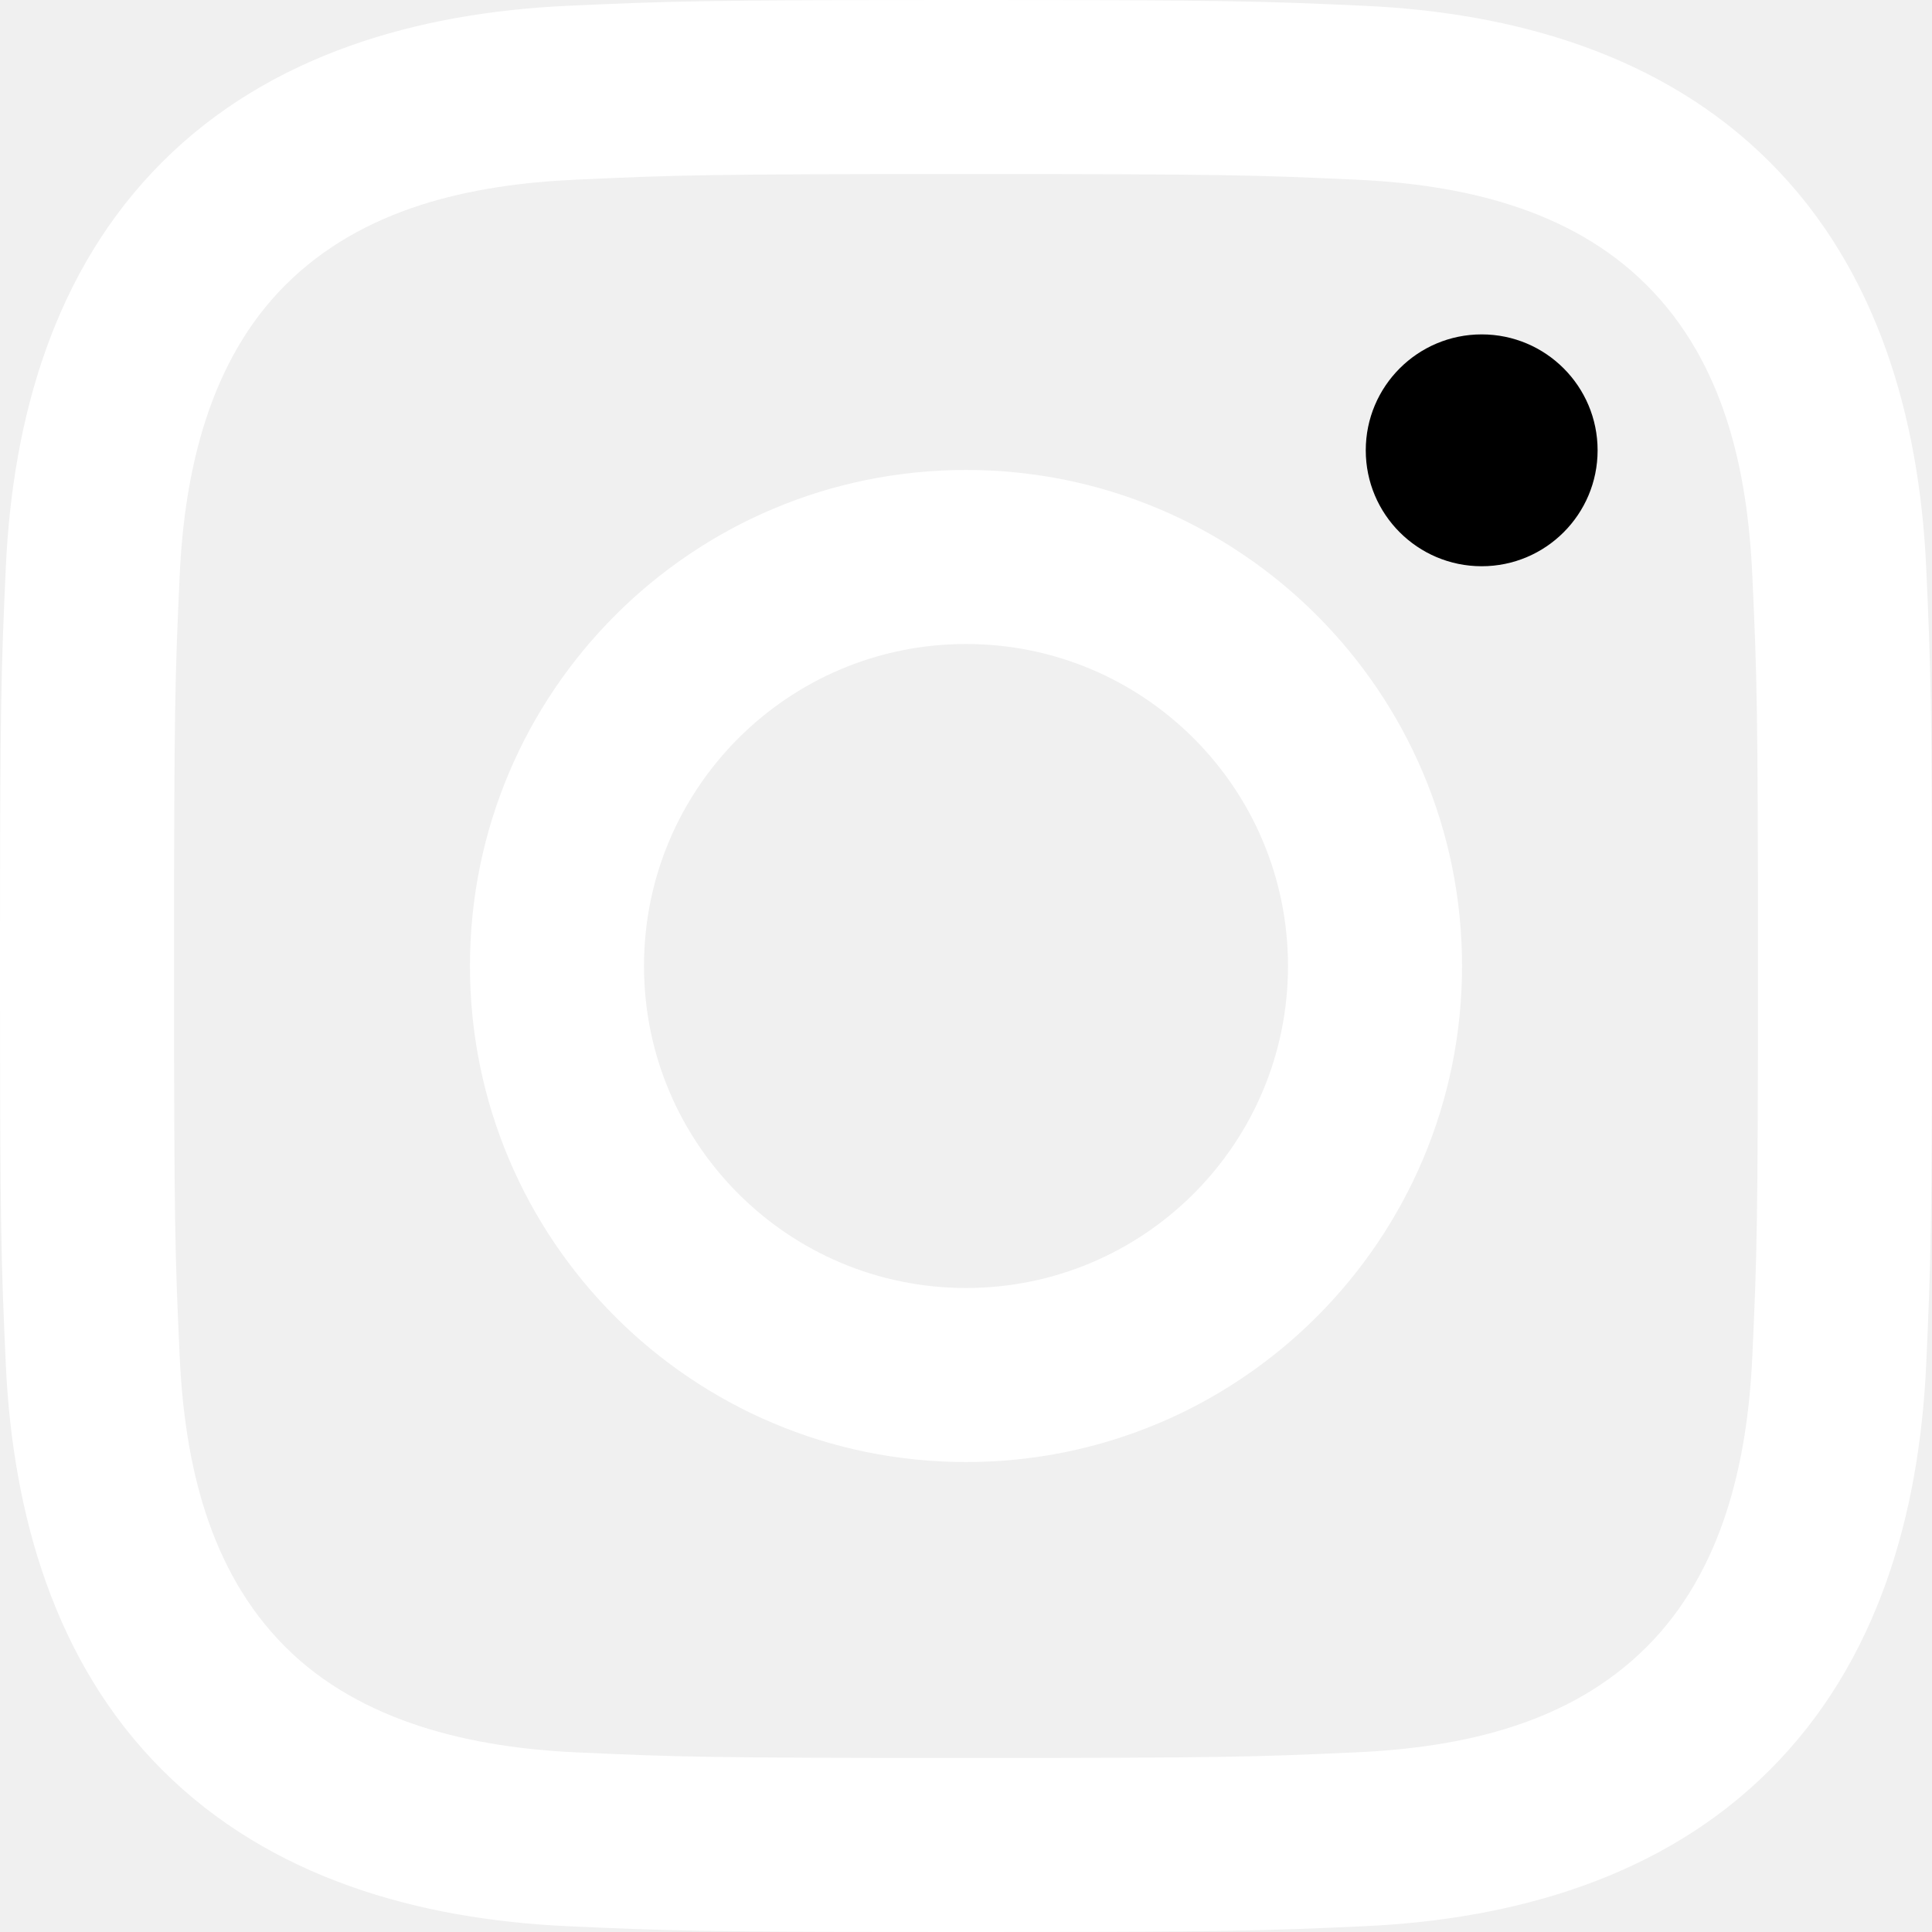
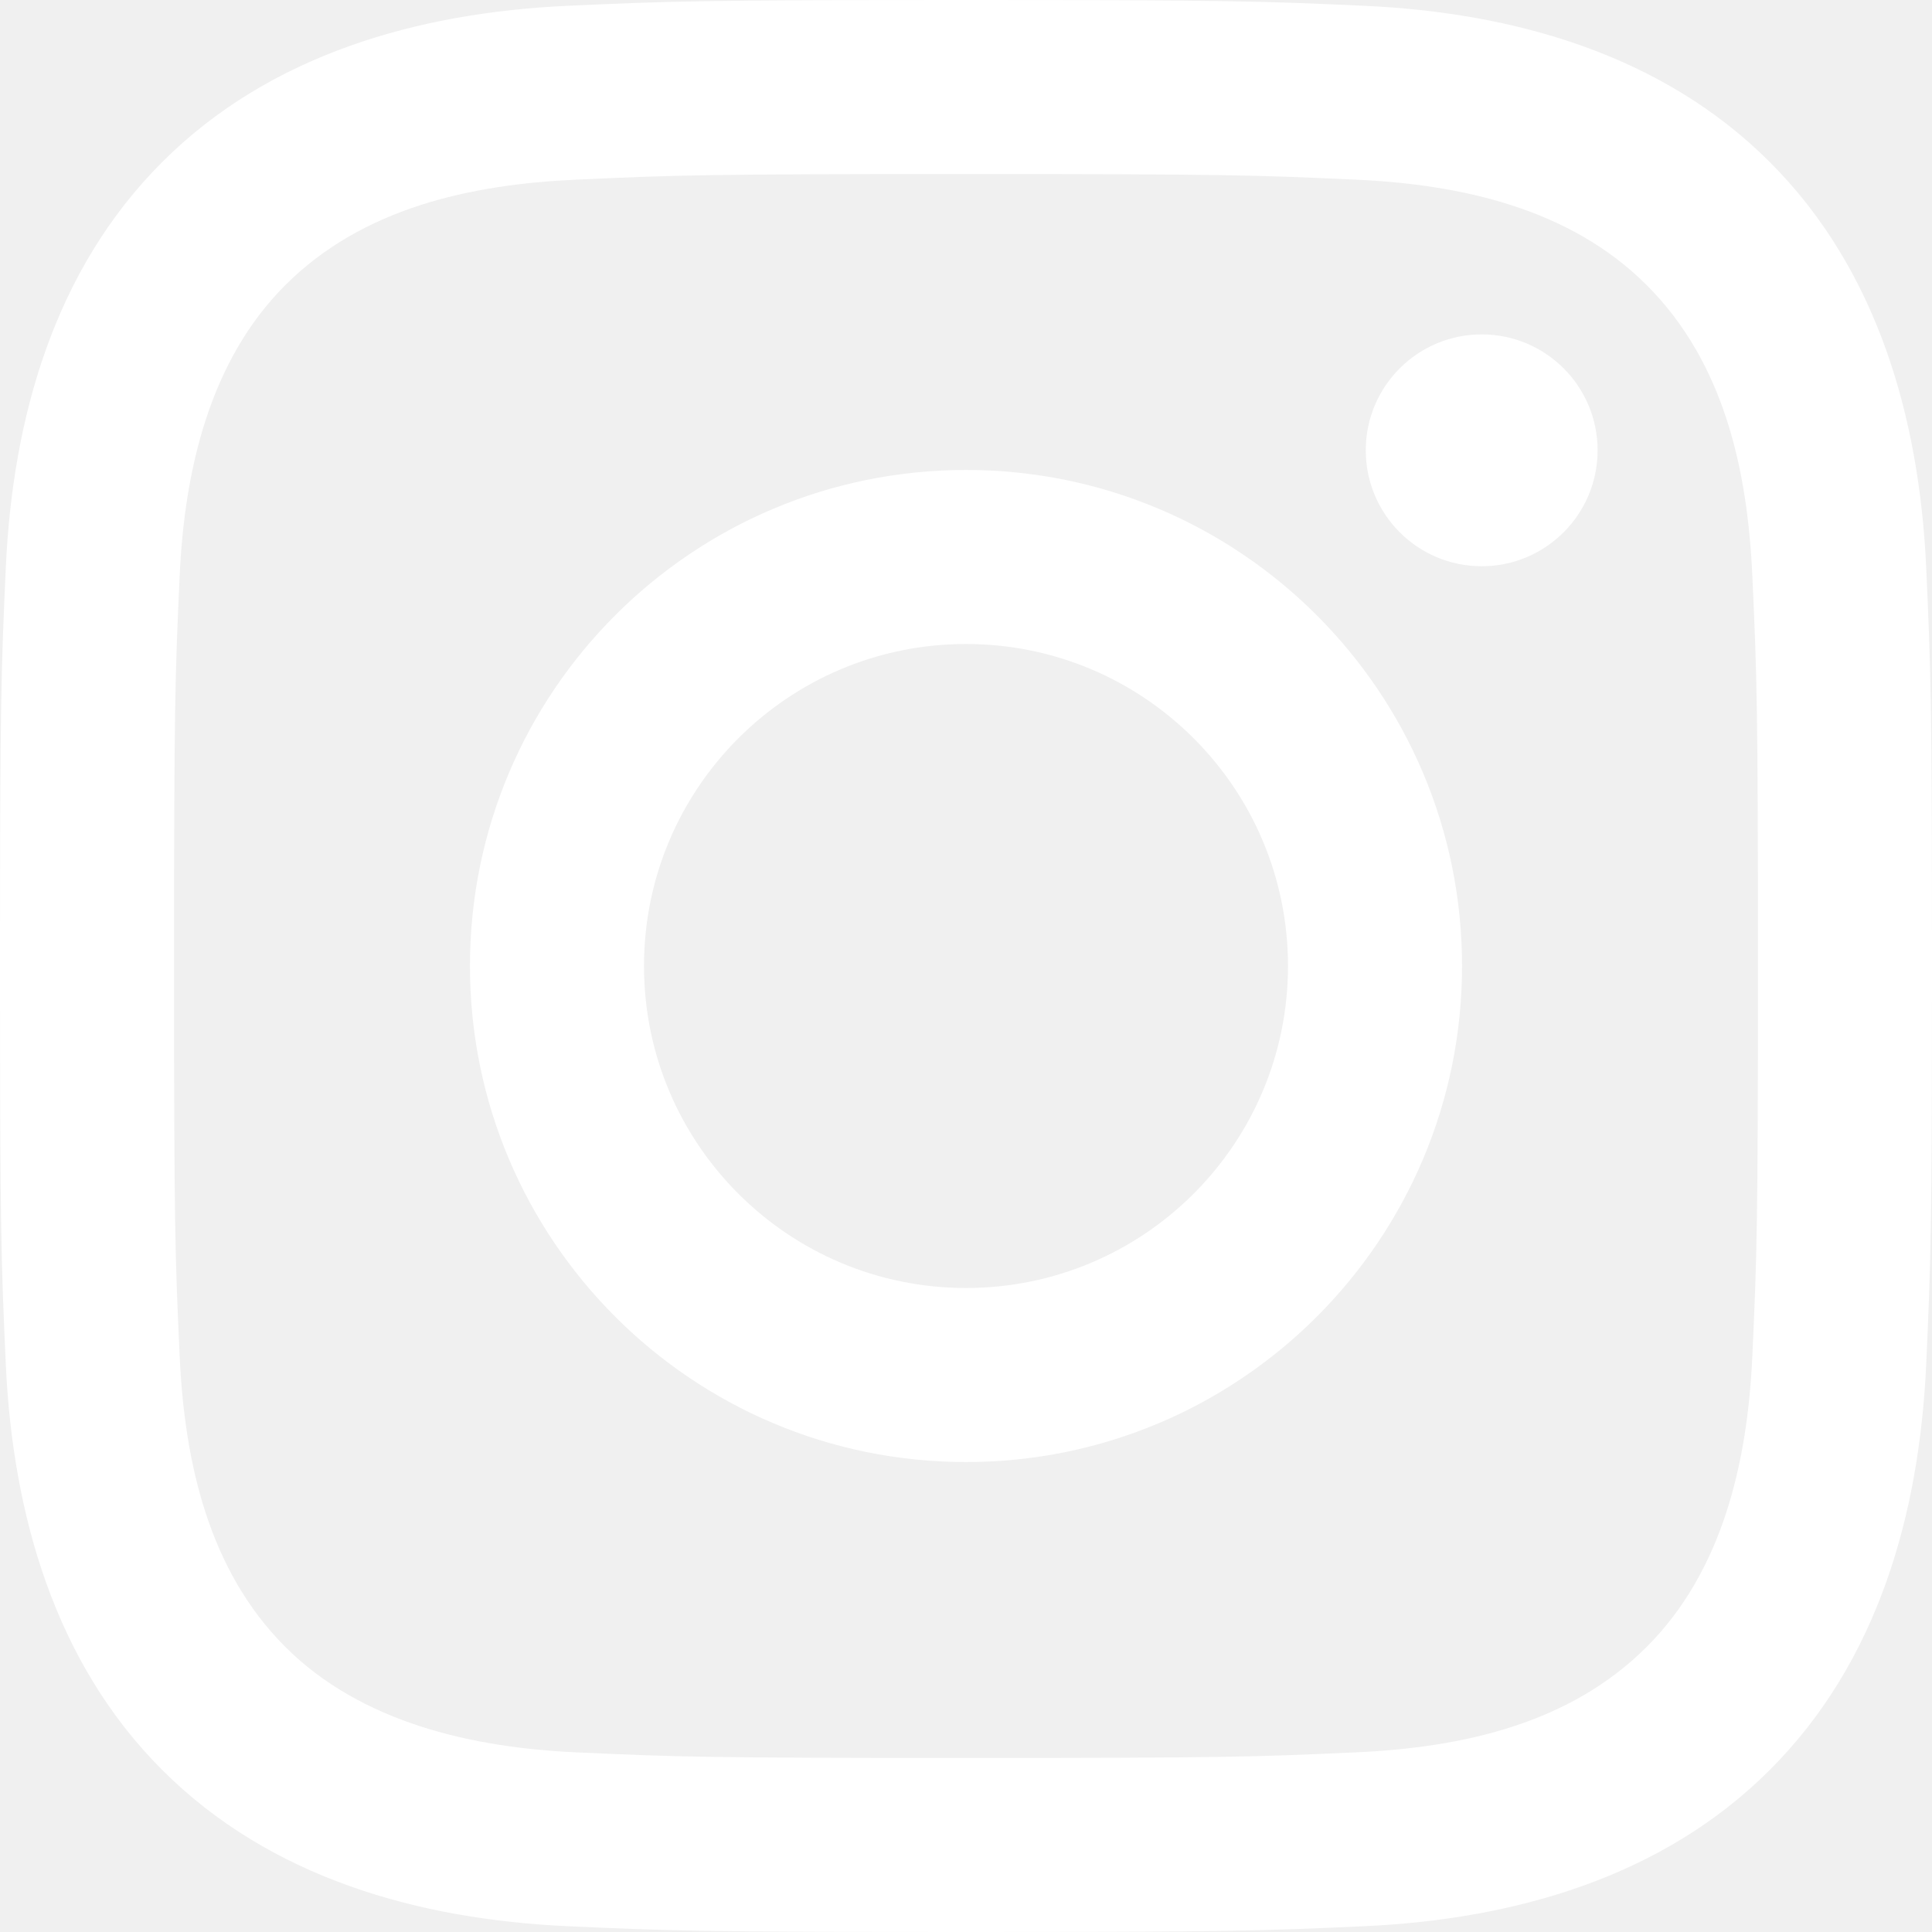
<svg xmlns="http://www.w3.org/2000/svg" version="1.1" id="Capa_1" x="0px" y="0px" viewBox="0 0 24 24" style="enable-background:new 0 0 24 24;" xml:space="preserve" width="512" height="512">
-   <g>
-     <path style="fill:white;" d="M12,2.162c3.204,0,3.584,0.012,4.849,0.07c1.308,0.06,2.655,0.358,3.608,1.311c0.962,0.962,1.251,2.296,1.311,3.608   c0.058,1.265,0.07,1.645,0.07,4.849c0,3.204-0.012,3.584-0.07,4.849c-0.059,1.301-0.364,2.661-1.311,3.608   c-0.962,0.962-2.295,1.251-3.608,1.311c-1.265,0.058-1.645,0.07-4.849,0.07s-3.584-0.012-4.849-0.07   c-1.291-0.059-2.669-0.371-3.608-1.311c-0.957-0.957-1.251-2.304-1.311-3.608c-0.058-1.265-0.07-1.645-0.07-4.849   c0-3.204,0.012-3.584,0.07-4.849c0.059-1.296,0.367-2.664,1.311-3.608c0.96-0.96,2.299-1.251,3.608-1.311   C8.416,2.174,8.796,2.162,12,2.162 M12,0C8.741,0,8.332,0.014,7.052,0.072C5.197,0.157,3.355,0.673,2.014,2.014   C0.668,3.36,0.157,5.198,0.072,7.052C0.014,8.332,0,8.741,0,12c0,3.259,0.014,3.668,0.072,4.948c0.085,1.853,0.603,3.7,1.942,5.038   c1.345,1.345,3.186,1.857,5.038,1.942C8.332,23.986,8.741,24,12,24c3.259,0,3.668-0.014,4.948-0.072   c1.854-0.085,3.698-0.602,5.038-1.942c1.347-1.347,1.857-3.184,1.942-5.038C23.986,15.668,24,15.259,24,12   c0-3.259-0.014-3.668-0.072-4.948c-0.085-1.855-0.602-3.698-1.942-5.038c-1.343-1.343-3.189-1.858-5.038-1.942   C15.668,0.014,15.259,0,12,0z" />
-     <path style="fill:white;" d="M12,5.838c-3.403,0-6.162,2.759-6.162,6.162c0,3.403,2.759,6.162,6.162,6.162s6.162-2.759,6.162-6.162   C18.162,8.597,15.403,5.838,12,5.838z M12,16c-2.209,0-4-1.791-4-4s1.791-4,4-4s4,1.791,4,4S14.209,16,12,16z" />
+   <g fill="white">
+     <path d="M12,2.162c3.204,0,3.584,0.012,4.849,0.07c1.308,0.06,2.655,0.358,3.608,1.311c0.962,0.962,1.251,2.296,1.311,3.608   c0.058,1.265,0.07,1.645,0.07,4.849c0,3.204-0.012,3.584-0.07,4.849c-0.059,1.301-0.364,2.661-1.311,3.608   c-0.962,0.962-2.295,1.251-3.608,1.311c-1.265,0.058-1.645,0.07-4.849,0.07s-3.584-0.012-4.849-0.07   c-1.291-0.059-2.669-0.371-3.608-1.311c-0.957-0.957-1.251-2.304-1.311-3.608c-0.058-1.265-0.07-1.645-0.07-4.849   c0-3.204,0.012-3.584,0.07-4.849c0.059-1.296,0.367-2.664,1.311-3.608c0.96-0.96,2.299-1.251,3.608-1.311   C8.416,2.174,8.796,2.162,12,2.162 M12,0C8.741,0,8.332,0.014,7.052,0.072C5.197,0.157,3.355,0.673,2.014,2.014   C0.668,3.36,0.157,5.198,0.072,7.052C0.014,8.332,0,8.741,0,12c0,3.259,0.014,3.668,0.072,4.948c0.085,1.853,0.603,3.7,1.942,5.038   c1.345,1.345,3.186,1.857,5.038,1.942C8.332,23.986,8.741,24,12,24c3.259,0,3.668-0.014,4.948-0.072   c1.854-0.085,3.698-0.602,5.038-1.942c1.347-1.347,1.857-3.184,1.942-5.038C23.986,15.668,24,15.259,24,12   c0-3.259-0.014-3.668-0.072-4.948c-0.085-1.855-0.602-3.698-1.942-5.038c-1.343-1.343-3.189-1.858-5.038-1.942   C15.668,0.014,15.259,0,12,0z" />
+     <path d="M12,5.838c-3.403,0-6.162,2.759-6.162,6.162c0,3.403,2.759,6.162,6.162,6.162s6.162-2.759,6.162-6.162   C18.162,8.597,15.403,5.838,12,5.838z M12,16c-2.209,0-4-1.791-4-4s1.791-4,4-4s4,1.791,4,4S14.209,16,12,16z" />
    <circle cx="18.406" cy="5.594" r="1.44" />
  </g>
</svg>
